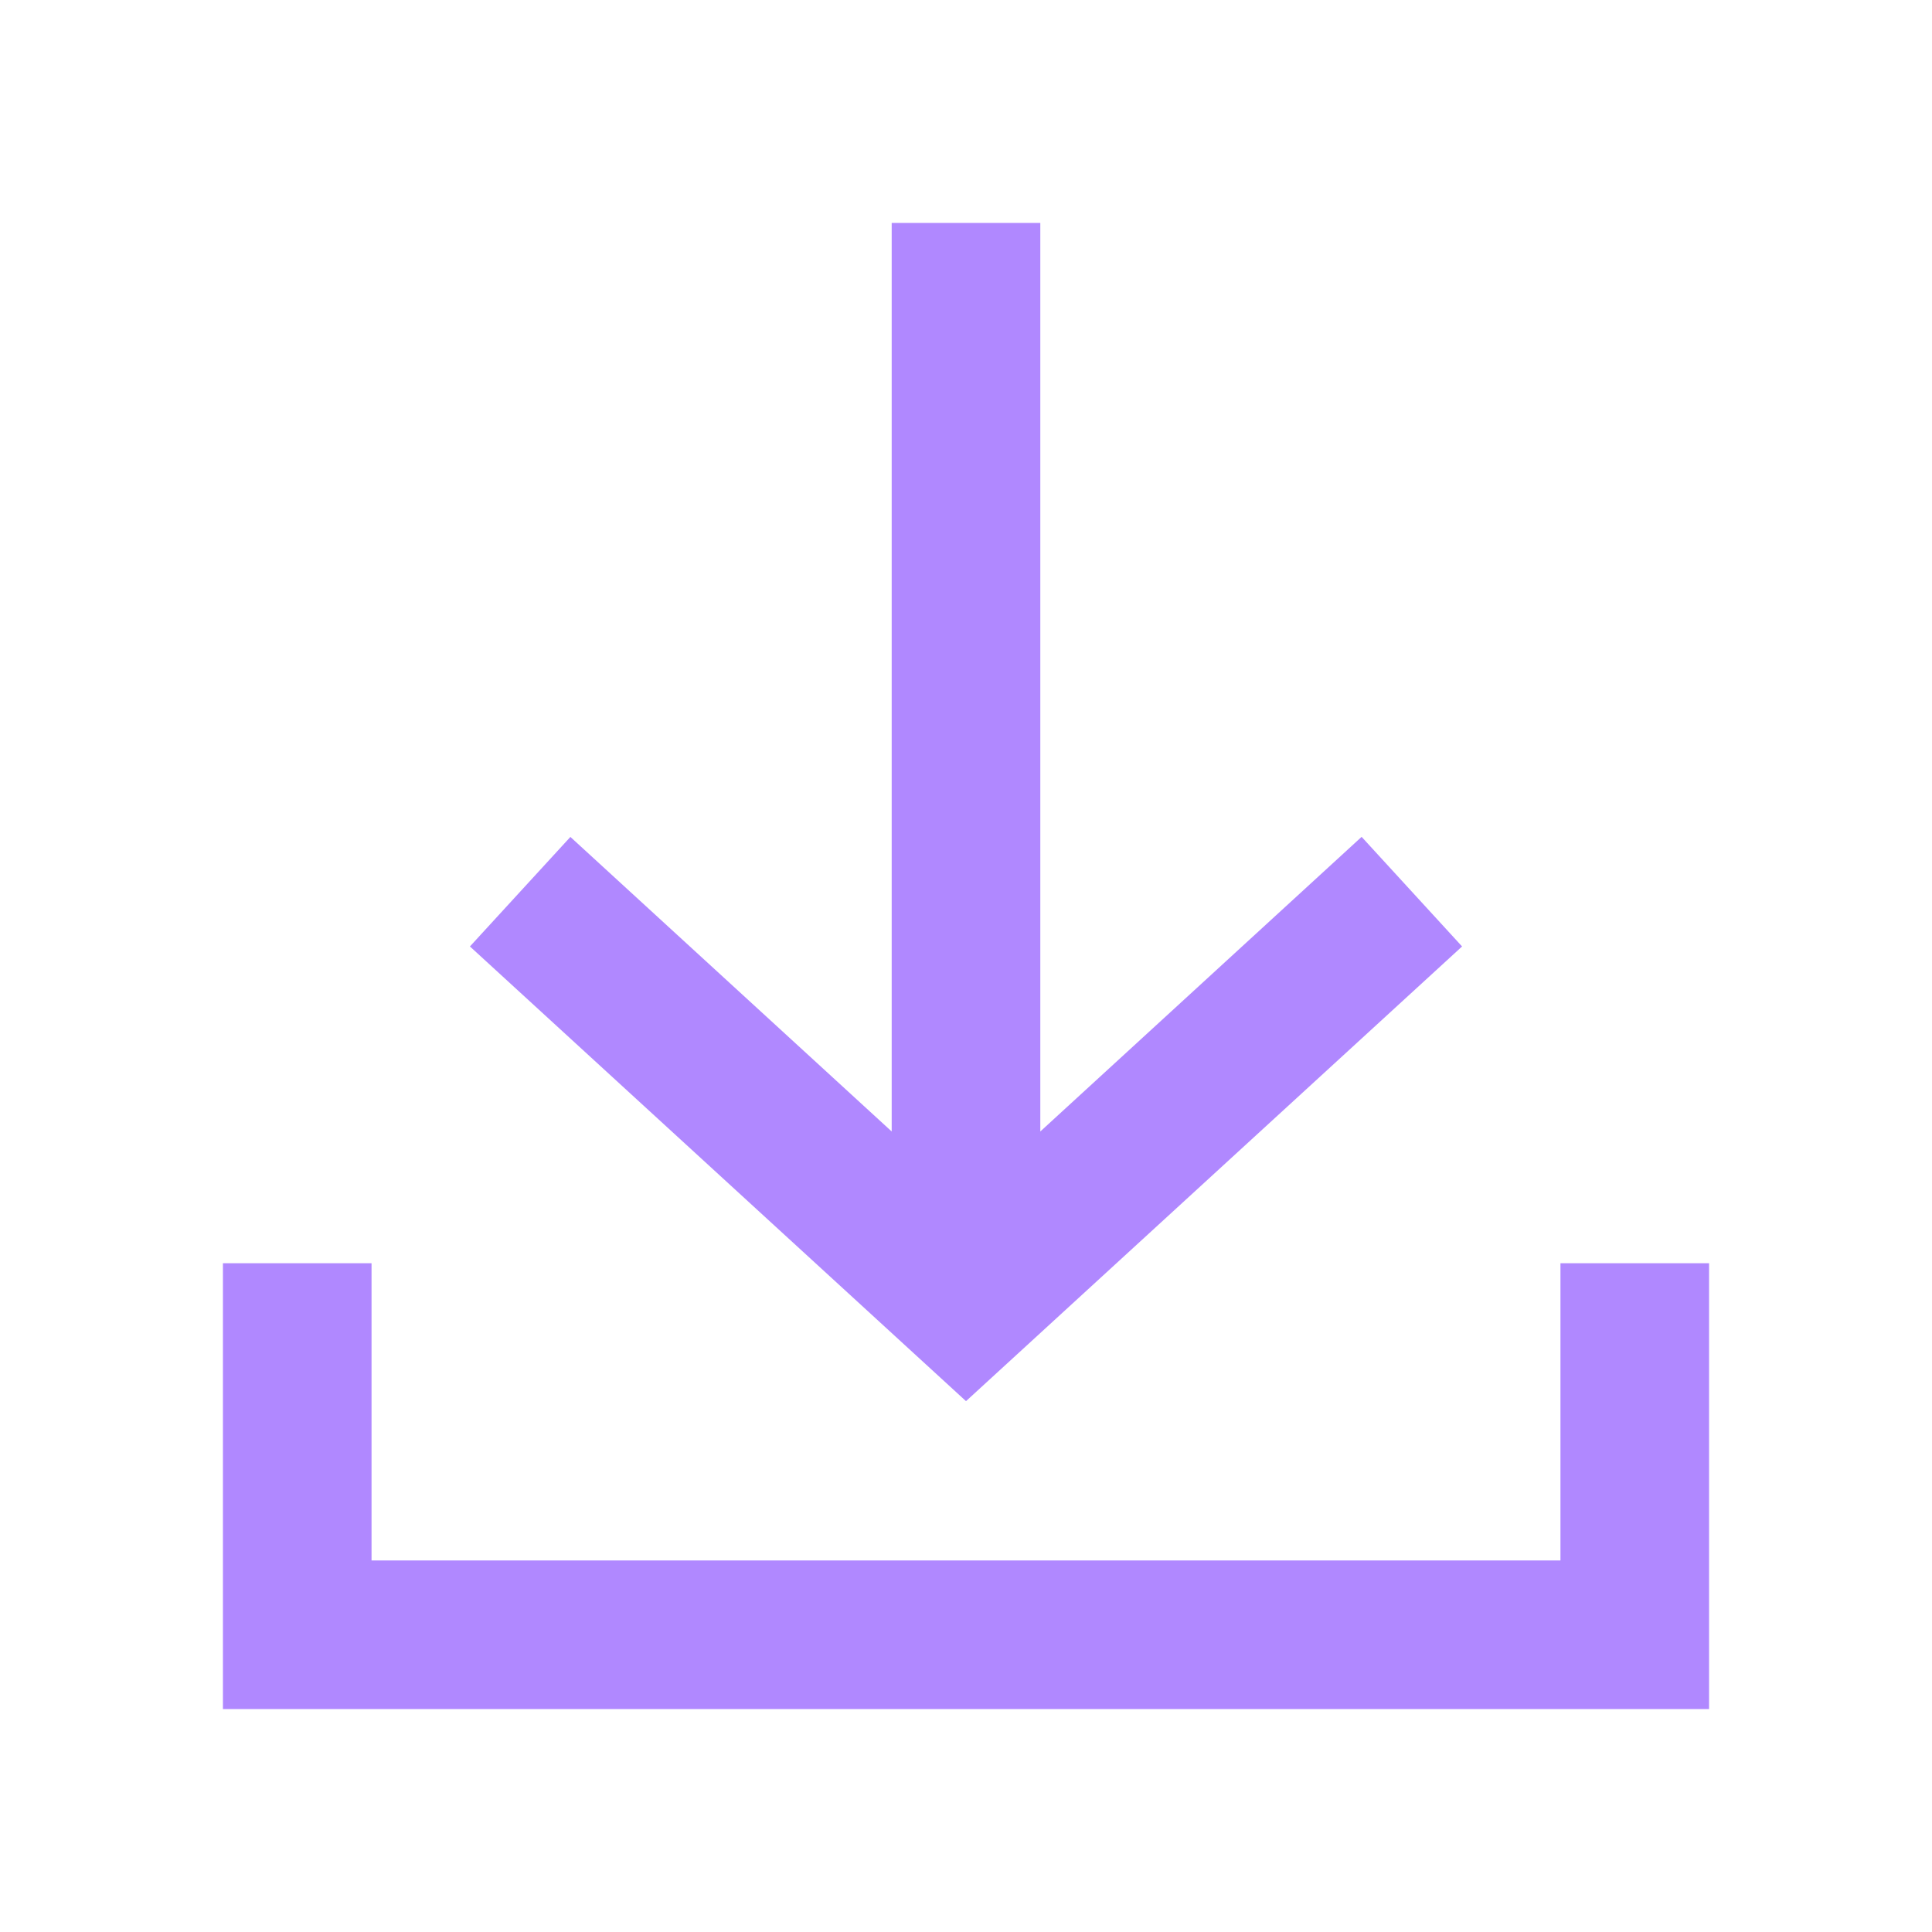
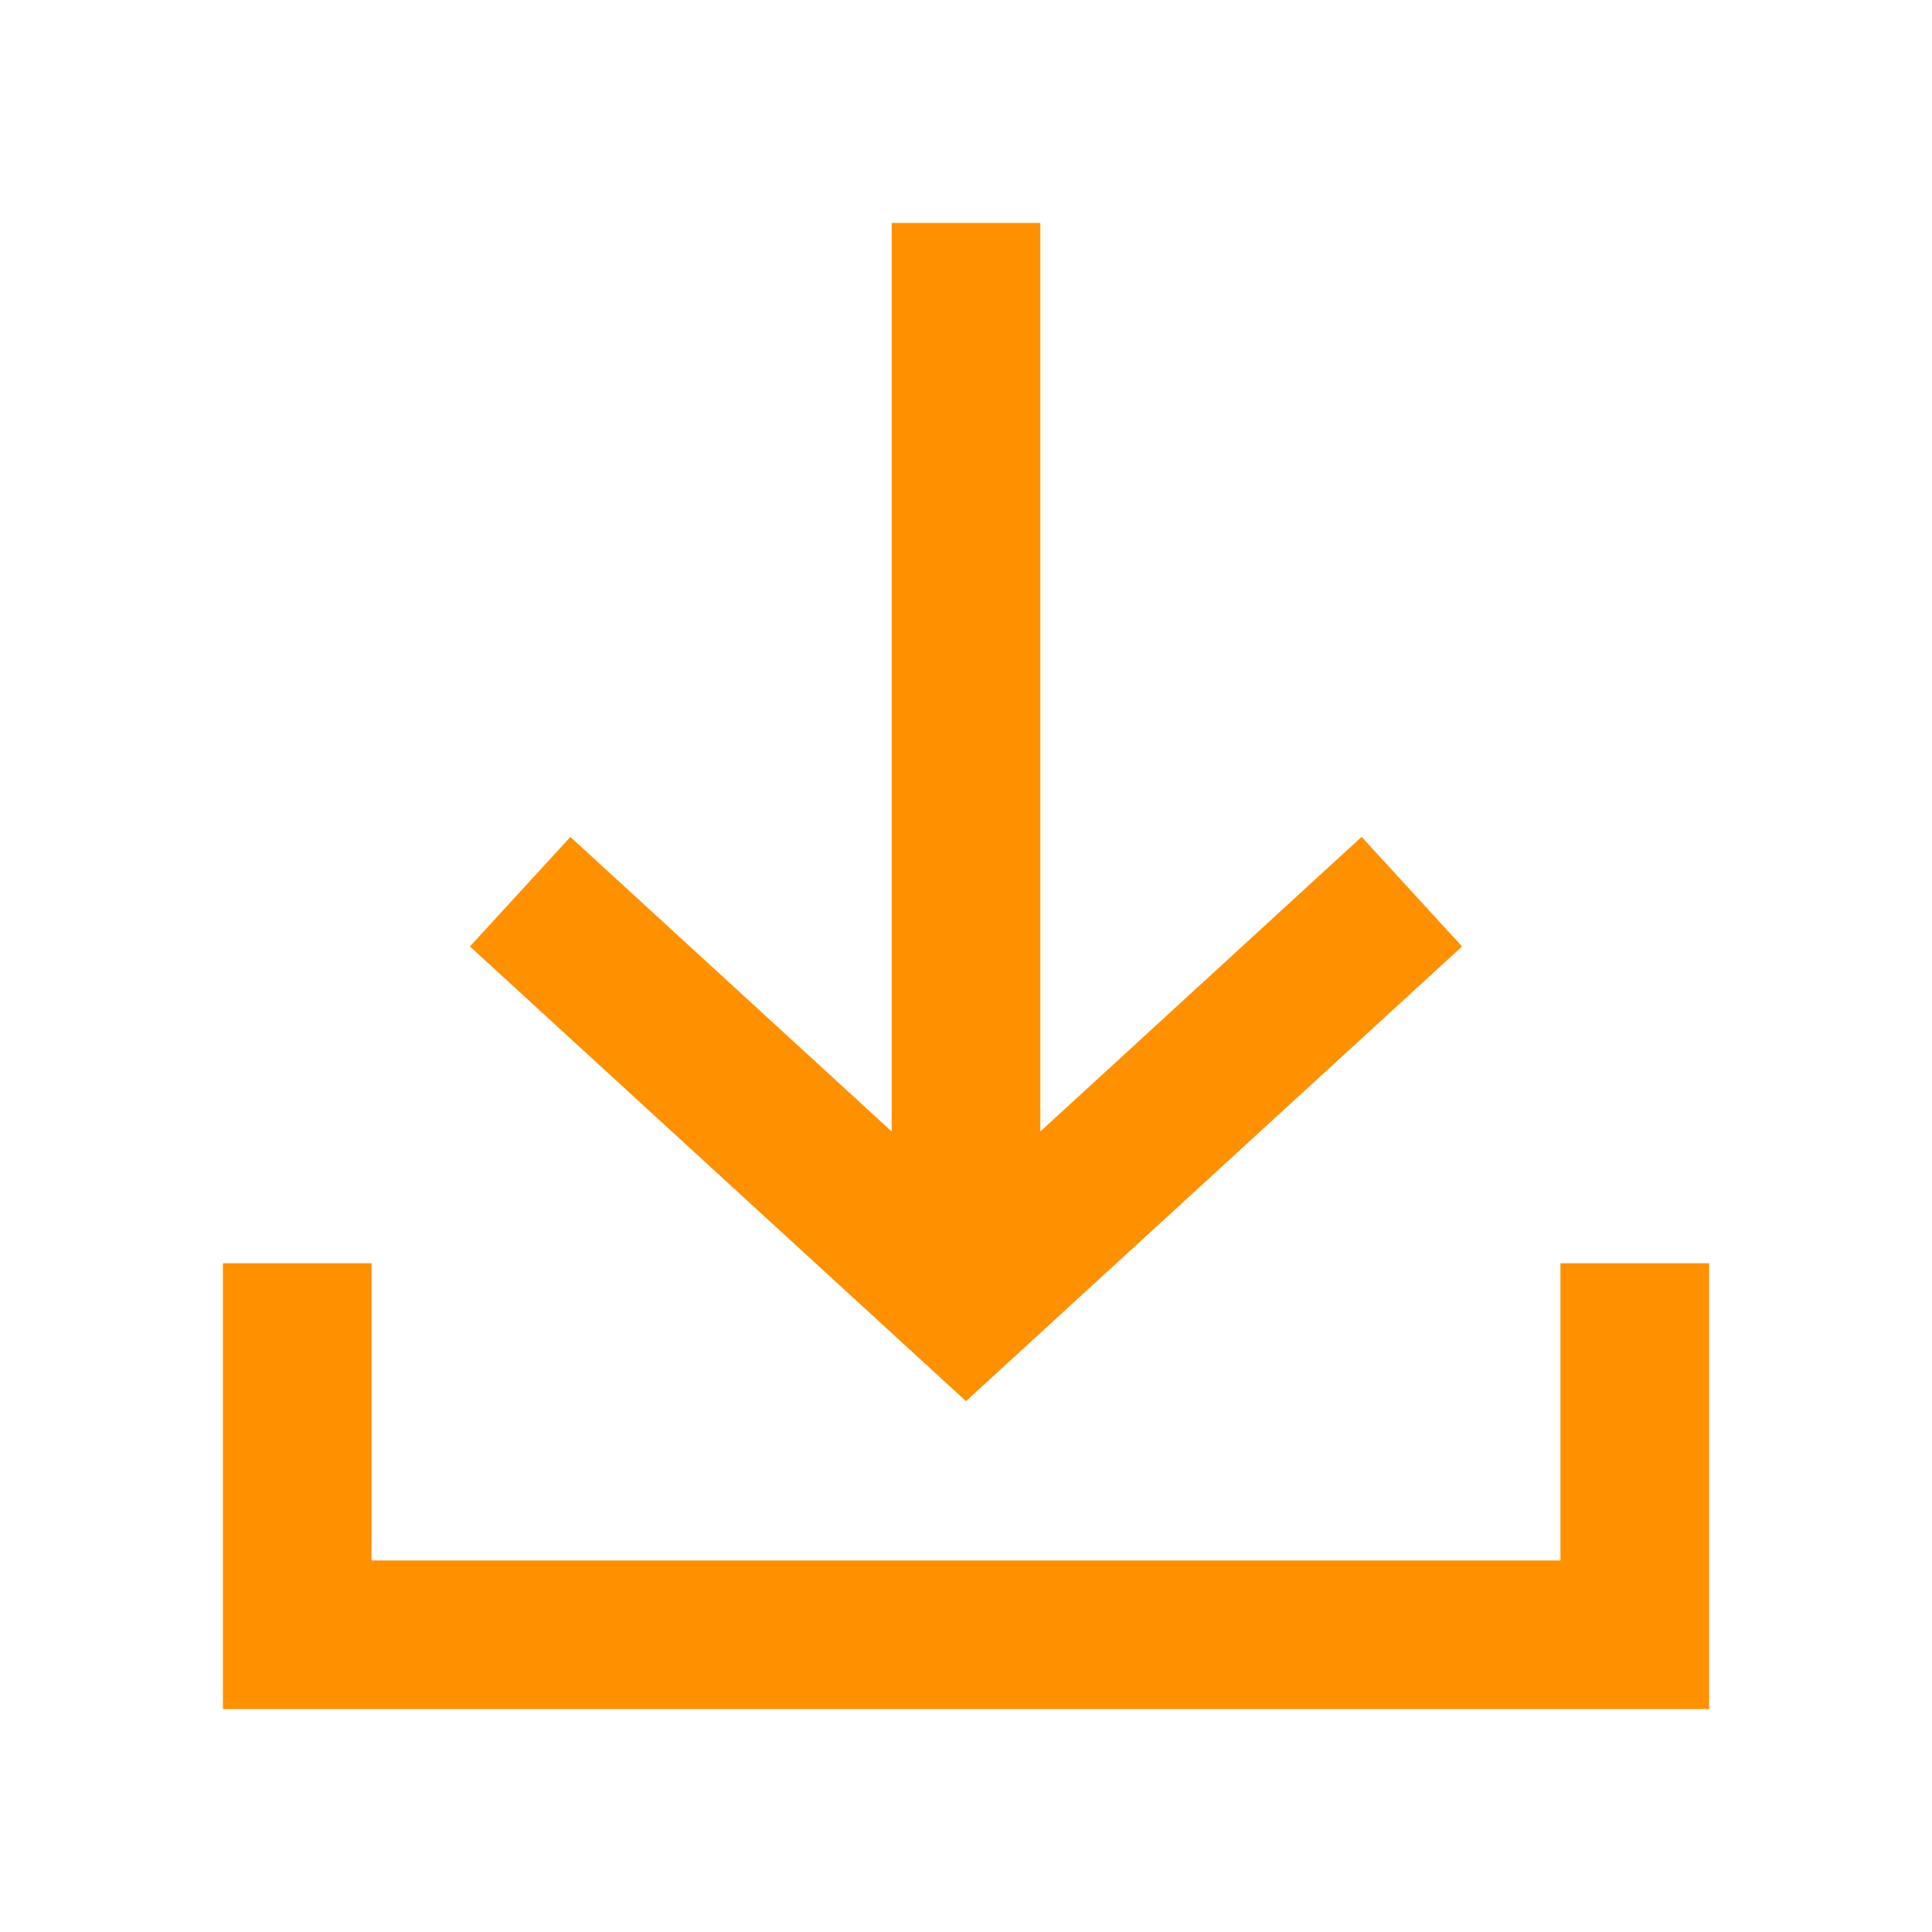
<svg xmlns="http://www.w3.org/2000/svg" id="ic_receive_on" width="26" height="26" viewBox="0 0 26 26">
  <defs>
    <style type="text/css">
-             .cls-1{fill:#b088ff}.cls-2{fill:none}
+             .cls-1{fill:#FF9000}.cls-2{fill:none}
        </style>
  </defs>
  <g id="Group_8834" data-name="Group 8834" transform="translate(1 1)">
    <path id="Path_18892" d="M18.676 11.737l-1.352-1.475L13 14.227V2h-2v12.227l-4.324-3.964-1.352 1.474L12 17.856z" class="cls-1" data-name="Path 18892" />
    <path id="Path_18893" d="M20 16v4H4v-4H2v6h20v-6z" class="cls-1" data-name="Path 18893" />
  </g>
  <path id="Rectangle_4413" d="M0 0h26v26H0z" class="cls-2" data-name="Rectangle 4413" />
</svg>
